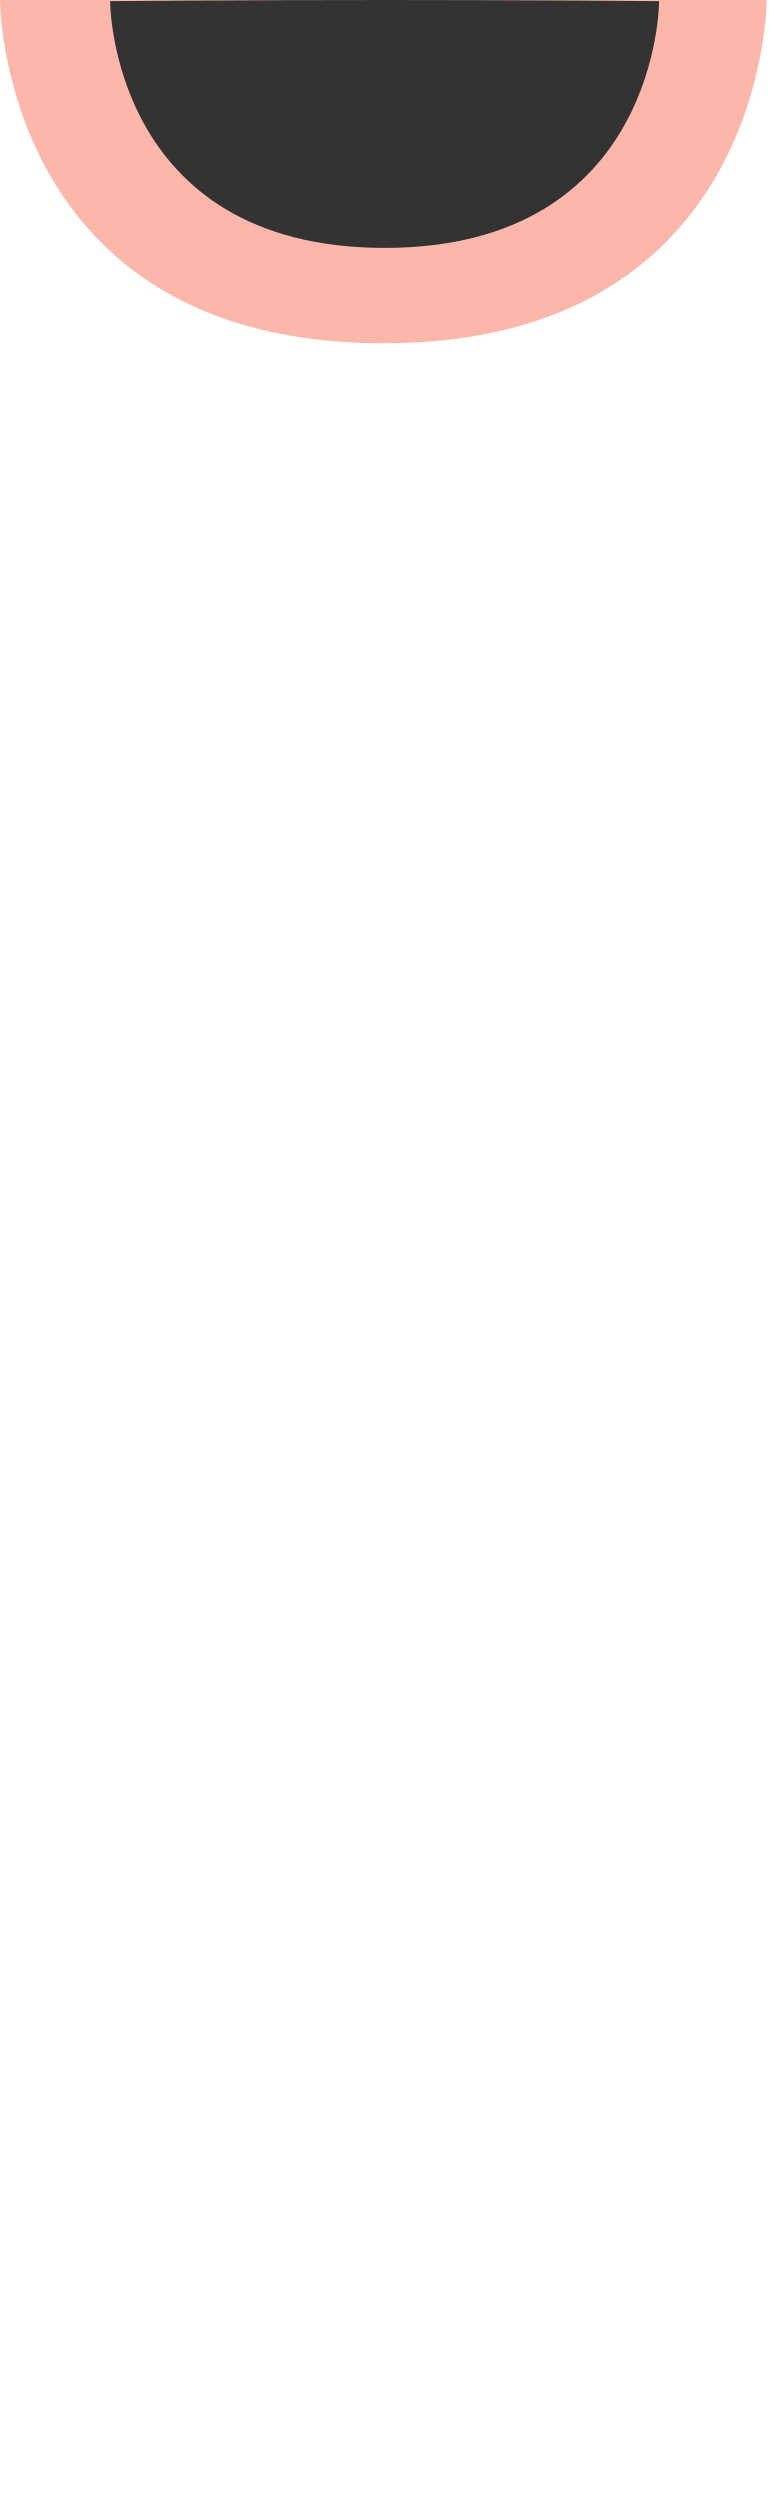
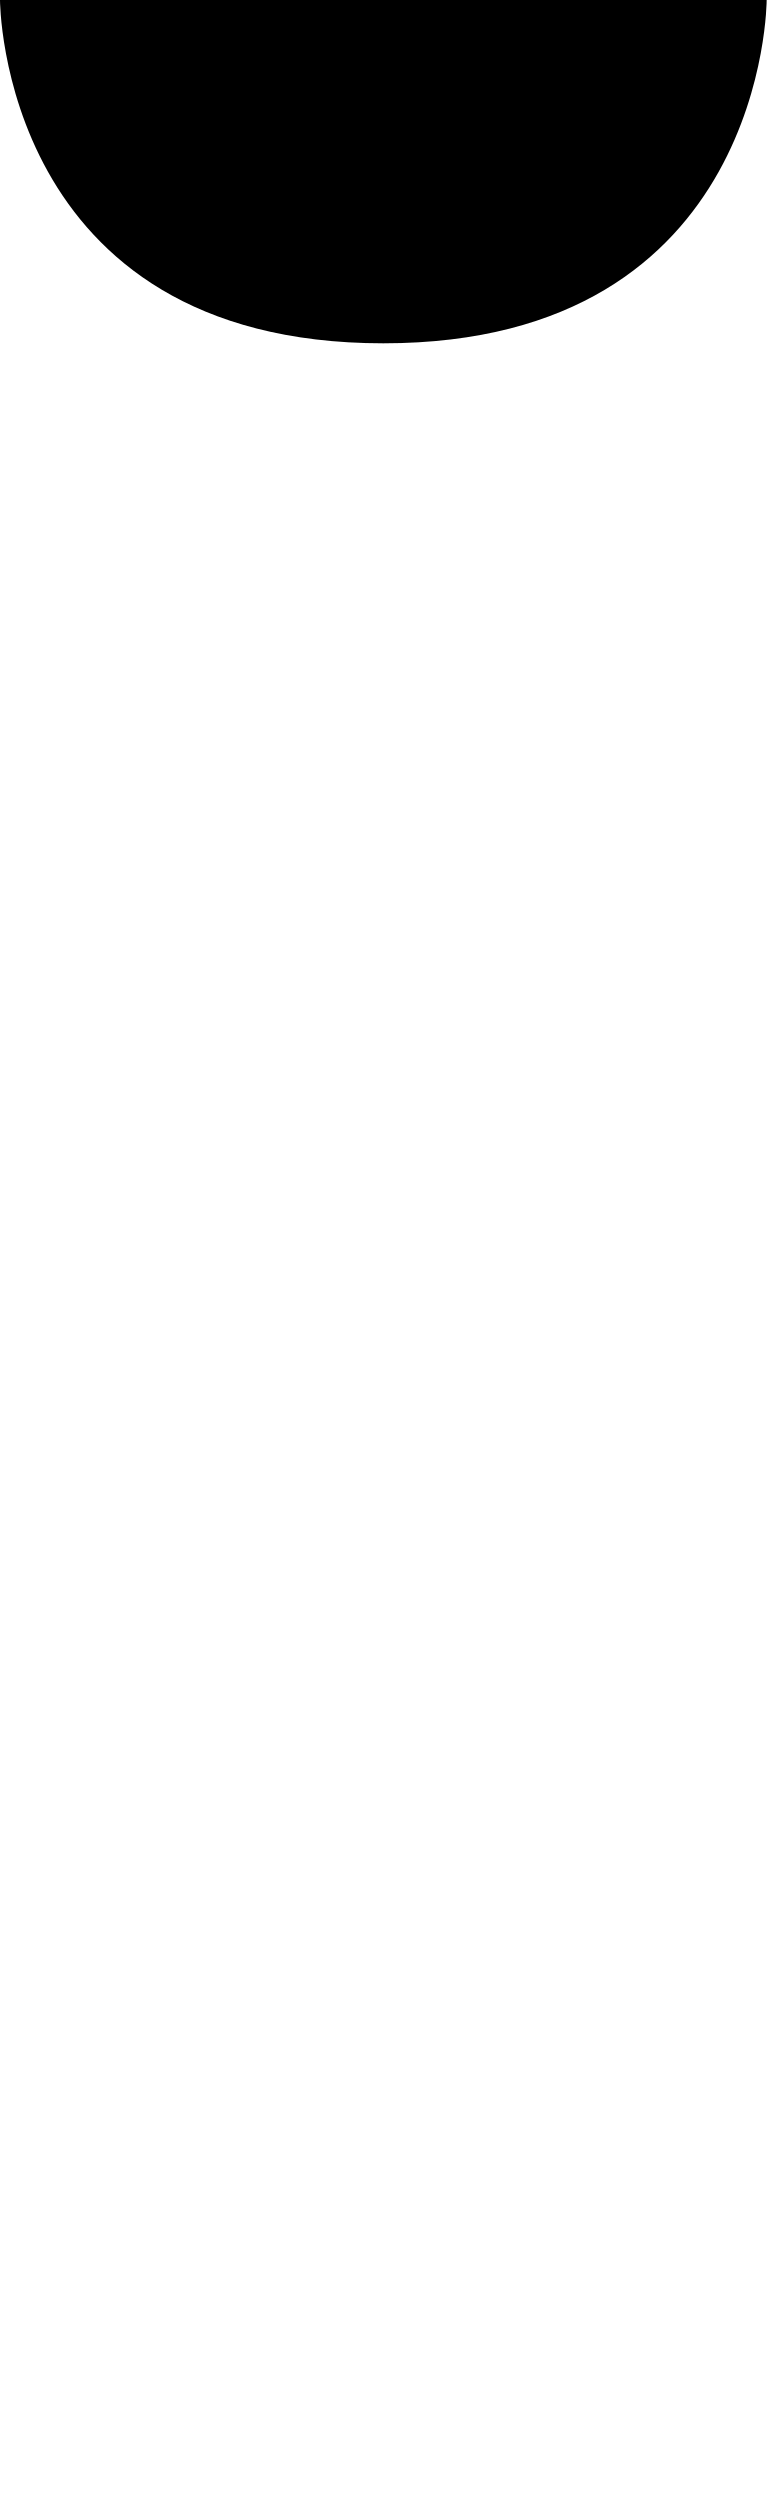
<svg xml:space="preserve" style="enable-background:new 0 0 135.69 441;" version="1.1" viewBox="0 0 135.69 441" x="0px" y="0px">
  <g>
-     <path d="M135.24,0c0,0,0,60.56-67.62,60.56S0,0,0,0s30.27,0,67.62,0S135.24,0,135.24,0z" style="fill: #FDB7AA;" />
-     <path d="M116.27,0.2c0,0,0,43.53-48.42,43.53S19.42,0.2,19.42,0.2S41.16,0,67.9,0S116.27,0.2,116.27,0.2z" style="fill: #333333;" />
+     <path d="M135.24,0c0,0,0,60.56-67.62,60.56S0,0,0,0s30.27,0,67.62,0S135.24,0,135.24,0z" />
+     <path d="M116.27,0.2c0,0,0,43.53-48.42,43.53S19.42,0.2,19.42,0.2S41.16,0,67.9,0S116.27,0.2,116.27,0.2z" />
  </g>
</svg>
